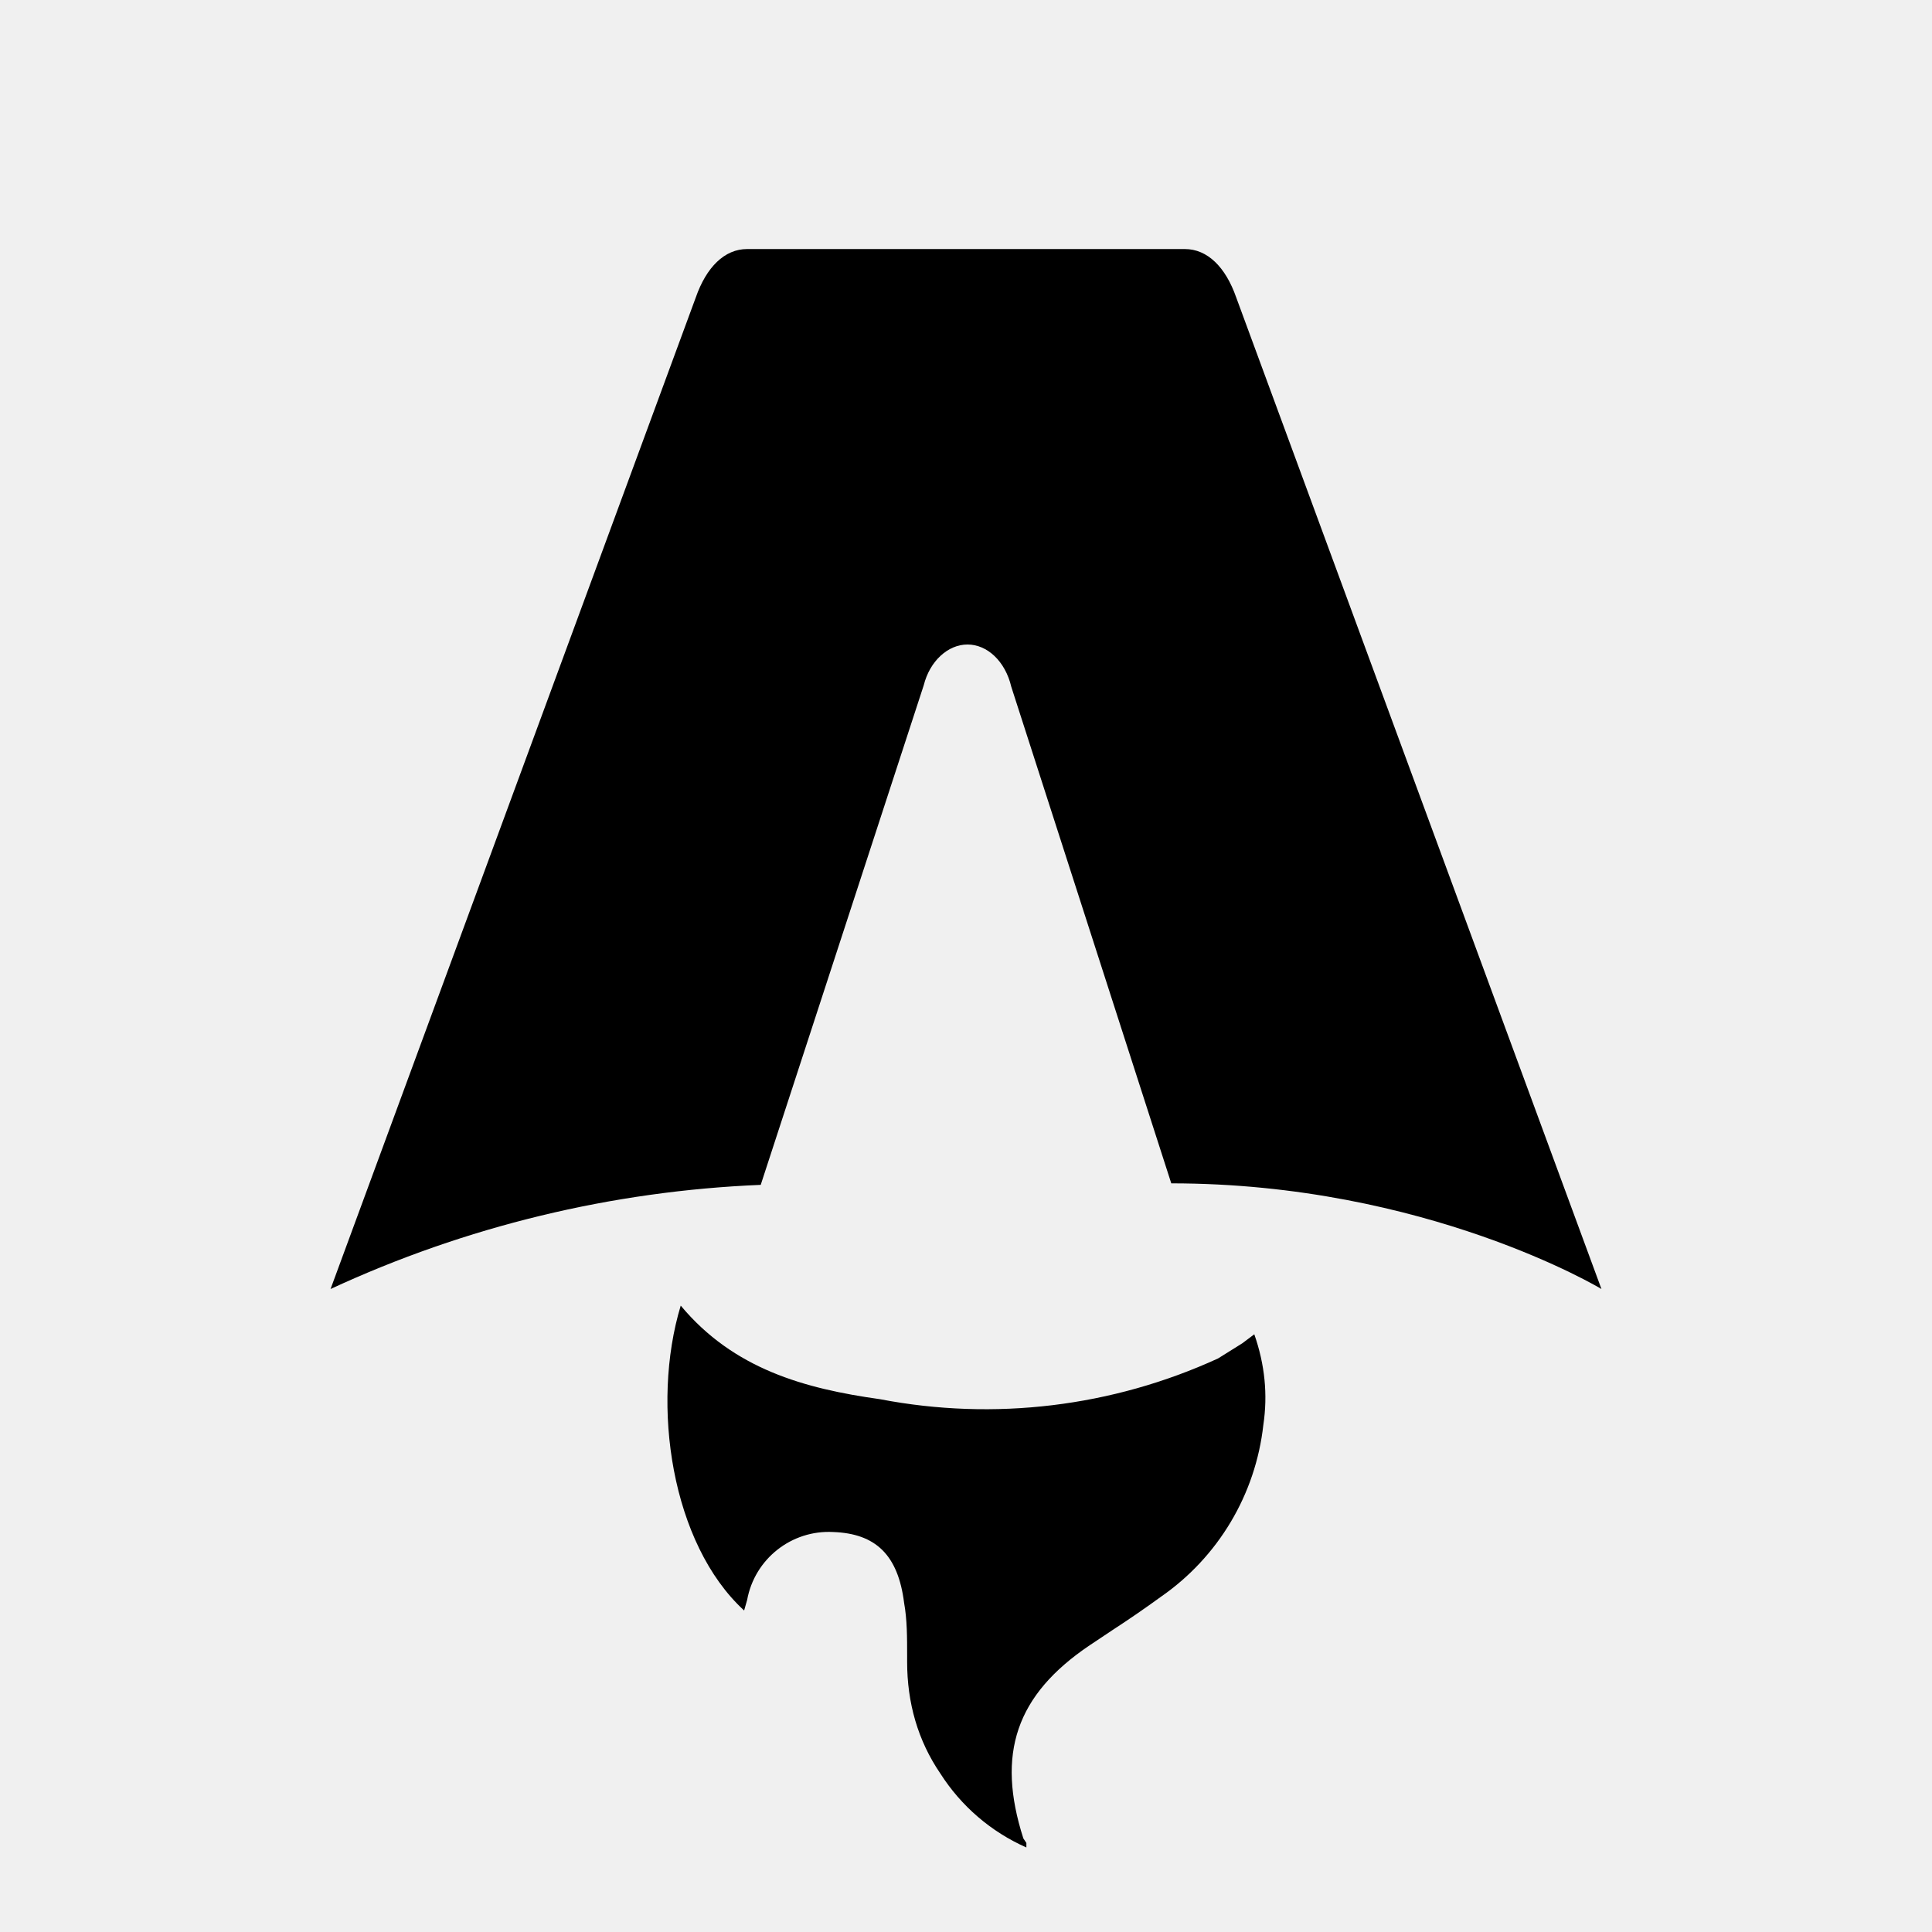
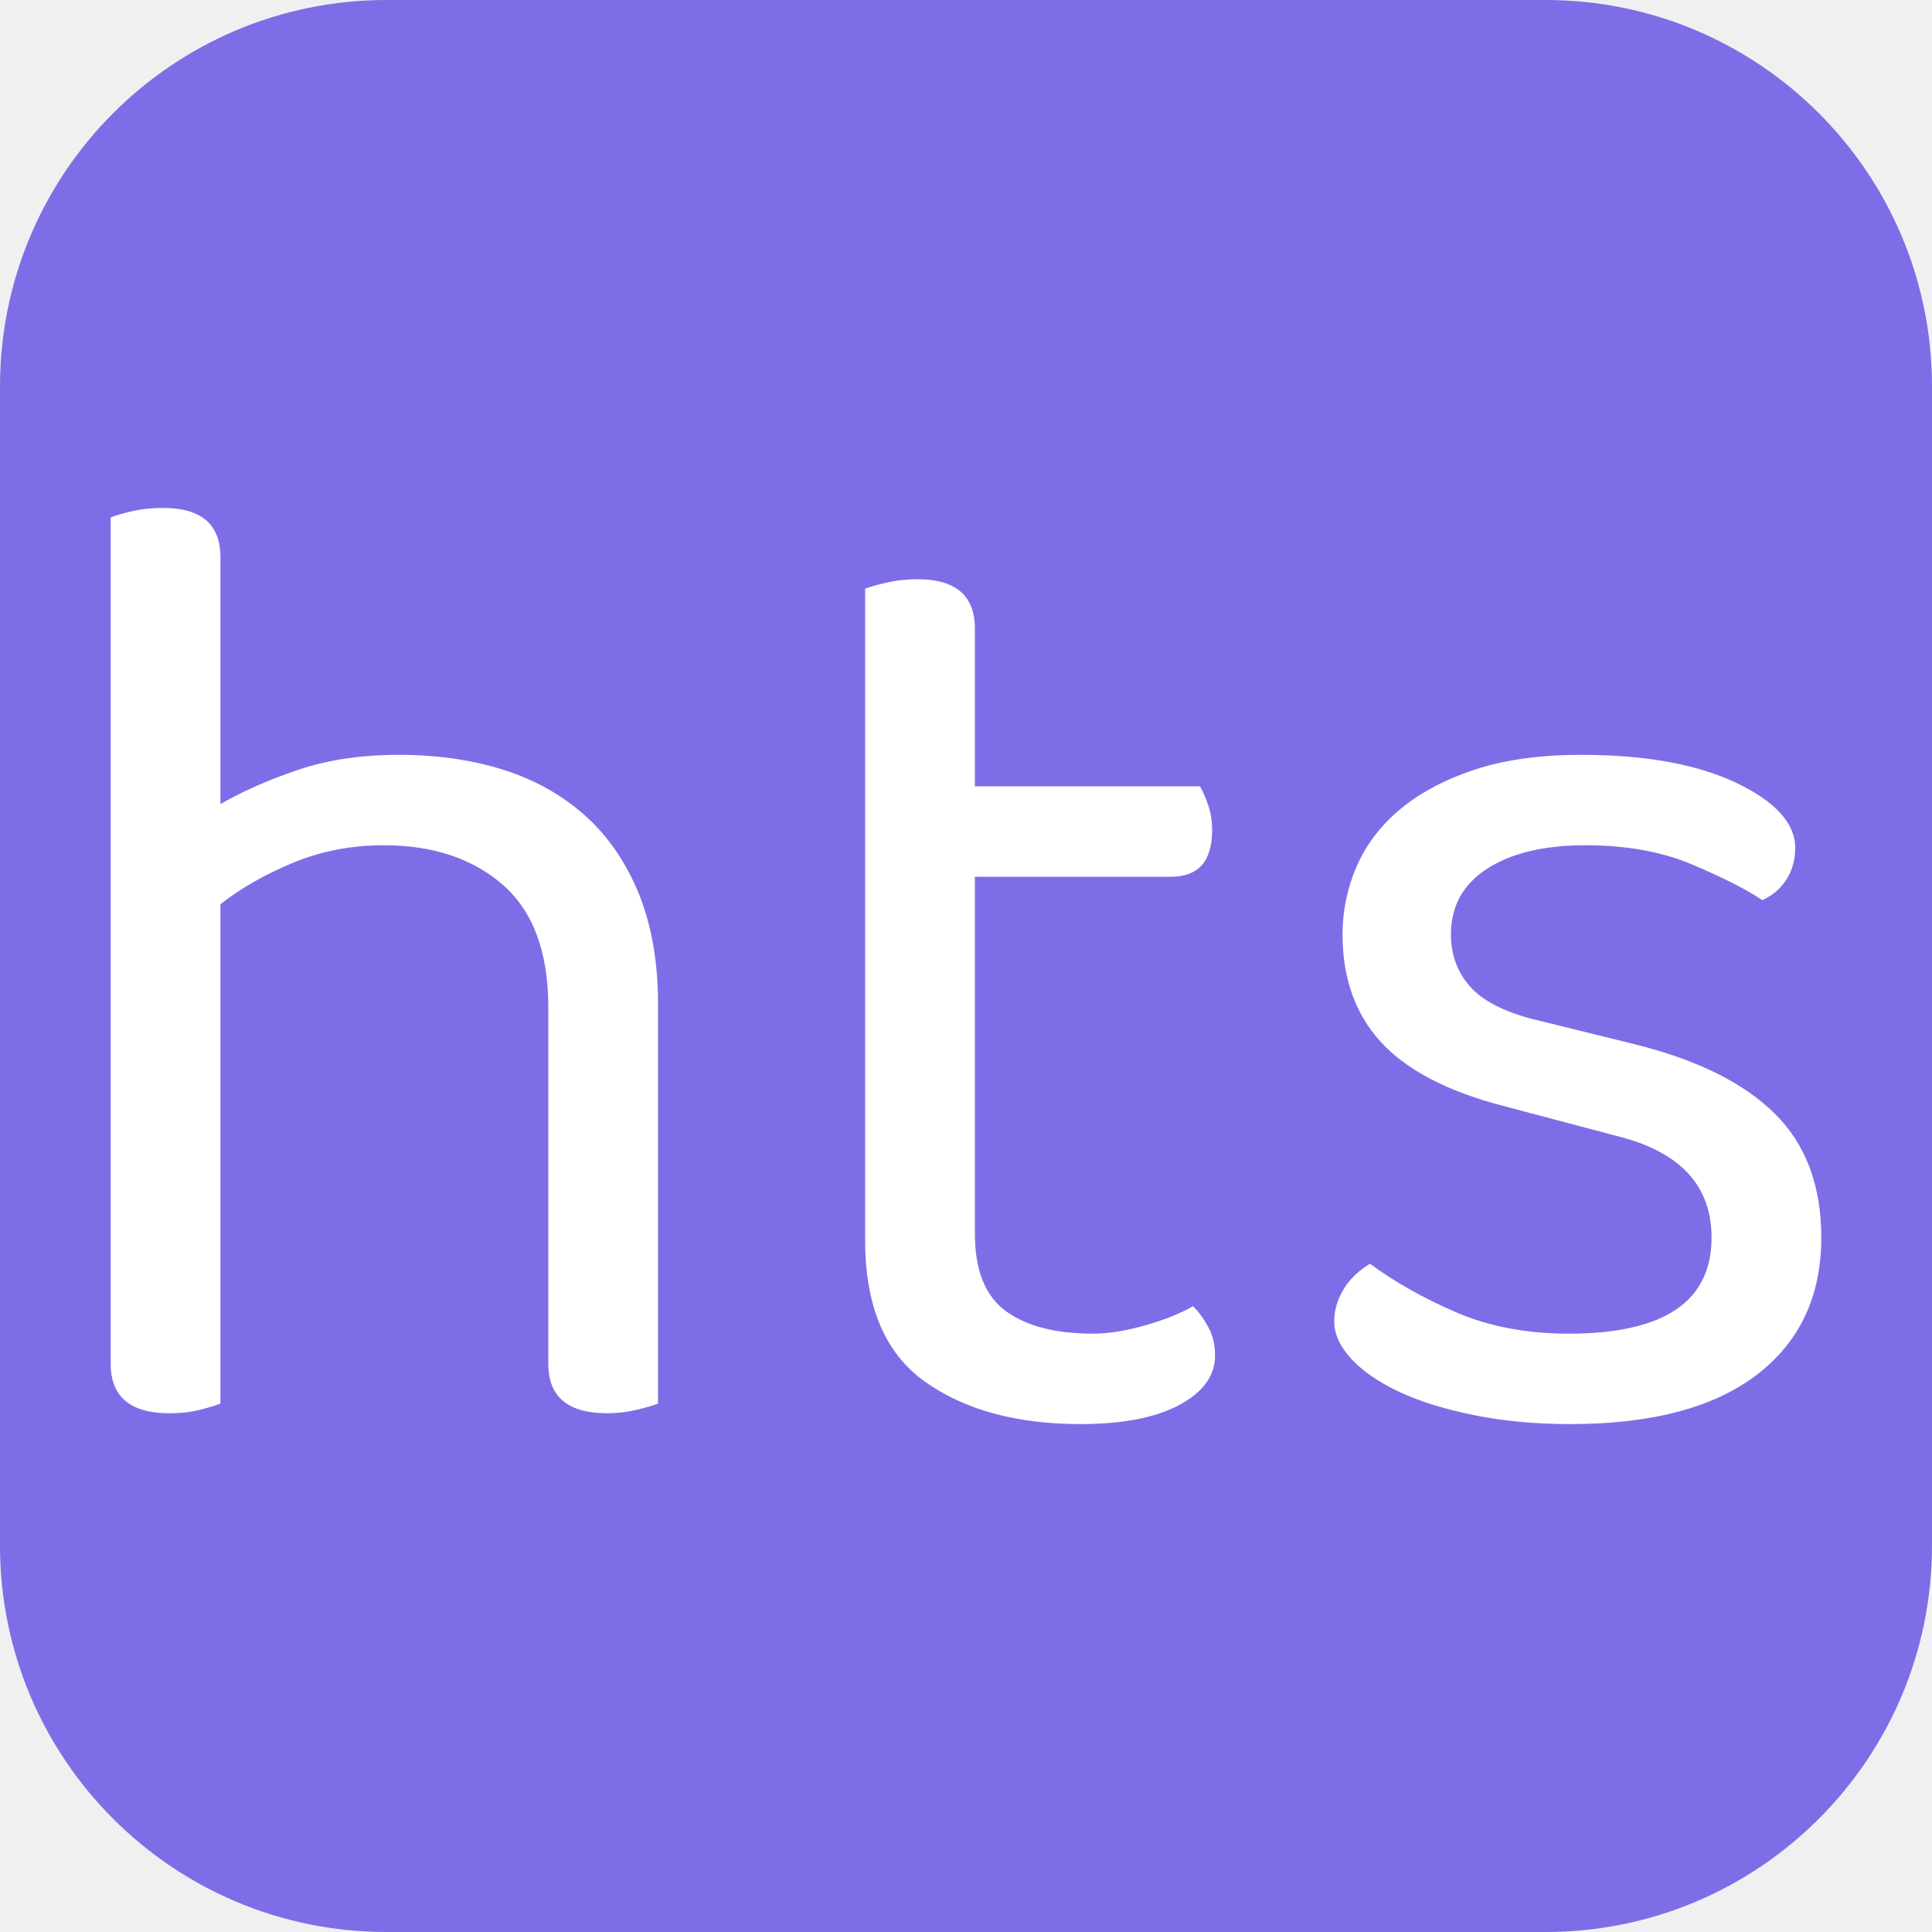
- <svg xmlns="http://www.w3.org/2000/svg" fill="none" viewBox="0 0 128 128">
-   <path d="M50.4 78.5a75.1 75.1 0 0 0-28.5 6.9l24.2-65.7c.7-2 1.9-3.2 3.4-3.2h29c1.5 0 2.7 1.2 3.4 3.2l24.2 65.7s-11.6-7-28.5-7L67 45.5c-.4-1.7-1.6-2.8-2.9-2.8-1.3 0-2.5 1.1-2.9 2.7L50.4 78.5Zm-1.1 28.2Zm-4.2-20.2c-2 6.6-.6 15.8 4.2 20.2a17.5 17.5 0 0 1 .2-.7 5.5 5.5 0 0 1 5.7-4.5c2.8.1 4.3 1.5 4.7 4.7.2 1.1.2 2.3.2 3.5v.4c0 2.7.7 5.2 2.2 7.4a13 13 0 0 0 5.7 4.9v-.3l-.2-.3c-1.8-5.6-.5-9.5 4.4-12.8l1.5-1a73 73 0 0 0 3.2-2.2 16 16 0 0 0 6.8-11.4c.3-2 .1-4-.6-6l-.8.6-1.6 1a37 37 0 0 1-22.4 2.7c-5-.7-9.7-2-13.2-6.2Z" />
-   <style>
-         path { fill: #000; }
-         @media (prefers-color-scheme: dark) {
-             path { fill: #FFF; }
-         }
-     </style>
+ <svg xmlns="http://www.w3.org/2000/svg" width="256" height="256" viewBox="0 0 100 100">
+   <rect width="100" height="100" rx="20" fill="#7d6ee7" />
+   <path fill="#fff" d="M11.41 72.65L11.41 72.65Q11.06 72.79 10.35 72.97Q9.64 73.15 8.78 73.15L8.78 73.15Q5.73 73.15 5.73 70.59L5.73 70.59L5.73 26.78Q6.09 26.64 6.83 26.46Q7.58 26.29 8.43 26.29L8.43 26.29Q11.41 26.29 11.41 28.84L11.41 28.84L11.41 41.62Q13.12 40.63 15.42 39.85Q17.73 39.07 20.64 39.07L20.64 39.07Q23.62 39.07 26.07 39.85Q28.52 40.63 30.30 42.23Q32.07 43.82 33.07 46.27Q34.06 48.72 34.06 51.99L34.06 51.99L34.06 72.65Q33.71 72.79 32.96 72.97Q32.21 73.15 31.43 73.15L31.43 73.15Q28.38 73.15 28.38 70.59L28.38 70.59L28.38 52.13Q28.38 47.87 26.04 45.81Q23.69 43.75 19.86 43.75L19.86 43.75Q17.38 43.75 15.21 44.64Q13.04 45.53 11.41 46.80L11.41 46.80L11.41 72.65ZM55.93 73.71L55.93 73.71Q50.96 73.71 47.87 71.51Q44.78 69.31 44.78 64.20L44.78 64.20L44.78 30.47Q45.14 30.33 45.88 30.16Q46.63 29.98 47.48 29.98L47.48 29.98Q50.46 29.98 50.46 32.53L50.46 32.53L50.46 40.70L62.11 40.70Q62.32 41.05 62.53 41.66Q62.74 42.26 62.74 42.97L62.74 42.97Q62.74 45.38 60.61 45.38L60.61 45.38L50.46 45.38L50.46 63.84Q50.46 66.69 52.06 67.86Q53.66 69.03 56.57 69.03L56.57 69.03Q57.77 69.03 59.27 68.60Q60.76 68.18 61.75 67.61L61.75 67.61Q62.18 68.03 62.53 68.67Q62.89 69.31 62.89 70.16L62.89 70.16Q62.89 71.73 61.04 72.72Q59.19 73.71 55.93 73.71ZM94.27 64.06L94.27 64.06Q94.27 68.60 90.93 71.16Q87.59 73.71 81.28 73.71L81.28 73.71Q78.58 73.71 76.31 73.25Q74.03 72.79 72.44 72.05Q70.84 71.30 69.95 70.34Q69.06 69.38 69.06 68.39L69.06 68.39Q69.06 67.54 69.53 66.76Q69.99 65.97 70.91 65.41L70.91 65.41Q72.83 66.83 75.38 67.93Q77.94 69.03 81.20 69.03L81.20 69.03Q88.59 69.03 88.59 64.06L88.59 64.06Q88.59 60.01 83.69 58.80L83.69 58.80L77.80 57.24Q73.47 56.11 71.48 53.94Q69.49 51.77 69.49 48.37L69.49 48.37Q69.49 46.52 70.23 44.82Q70.98 43.11 72.54 41.83Q74.10 40.56 76.41 39.81Q78.72 39.07 81.84 39.07L81.84 39.07Q86.81 39.07 89.87 40.52Q92.92 41.98 92.92 43.89L92.92 43.89Q92.92 44.82 92.46 45.53Q92.00 46.24 91.22 46.59L91.22 46.59Q89.94 45.74 87.59 44.75Q85.25 43.75 82.06 43.75L82.06 43.75Q78.86 43.75 76.98 44.96Q75.10 46.17 75.10 48.37L75.10 48.37Q75.10 50.00 76.16 51.14Q77.23 52.27 79.71 52.84L79.71 52.84L84.61 54.05Q89.44 55.25 91.85 57.63Q94.27 60.01 94.27 64.06Z" />
</svg>
